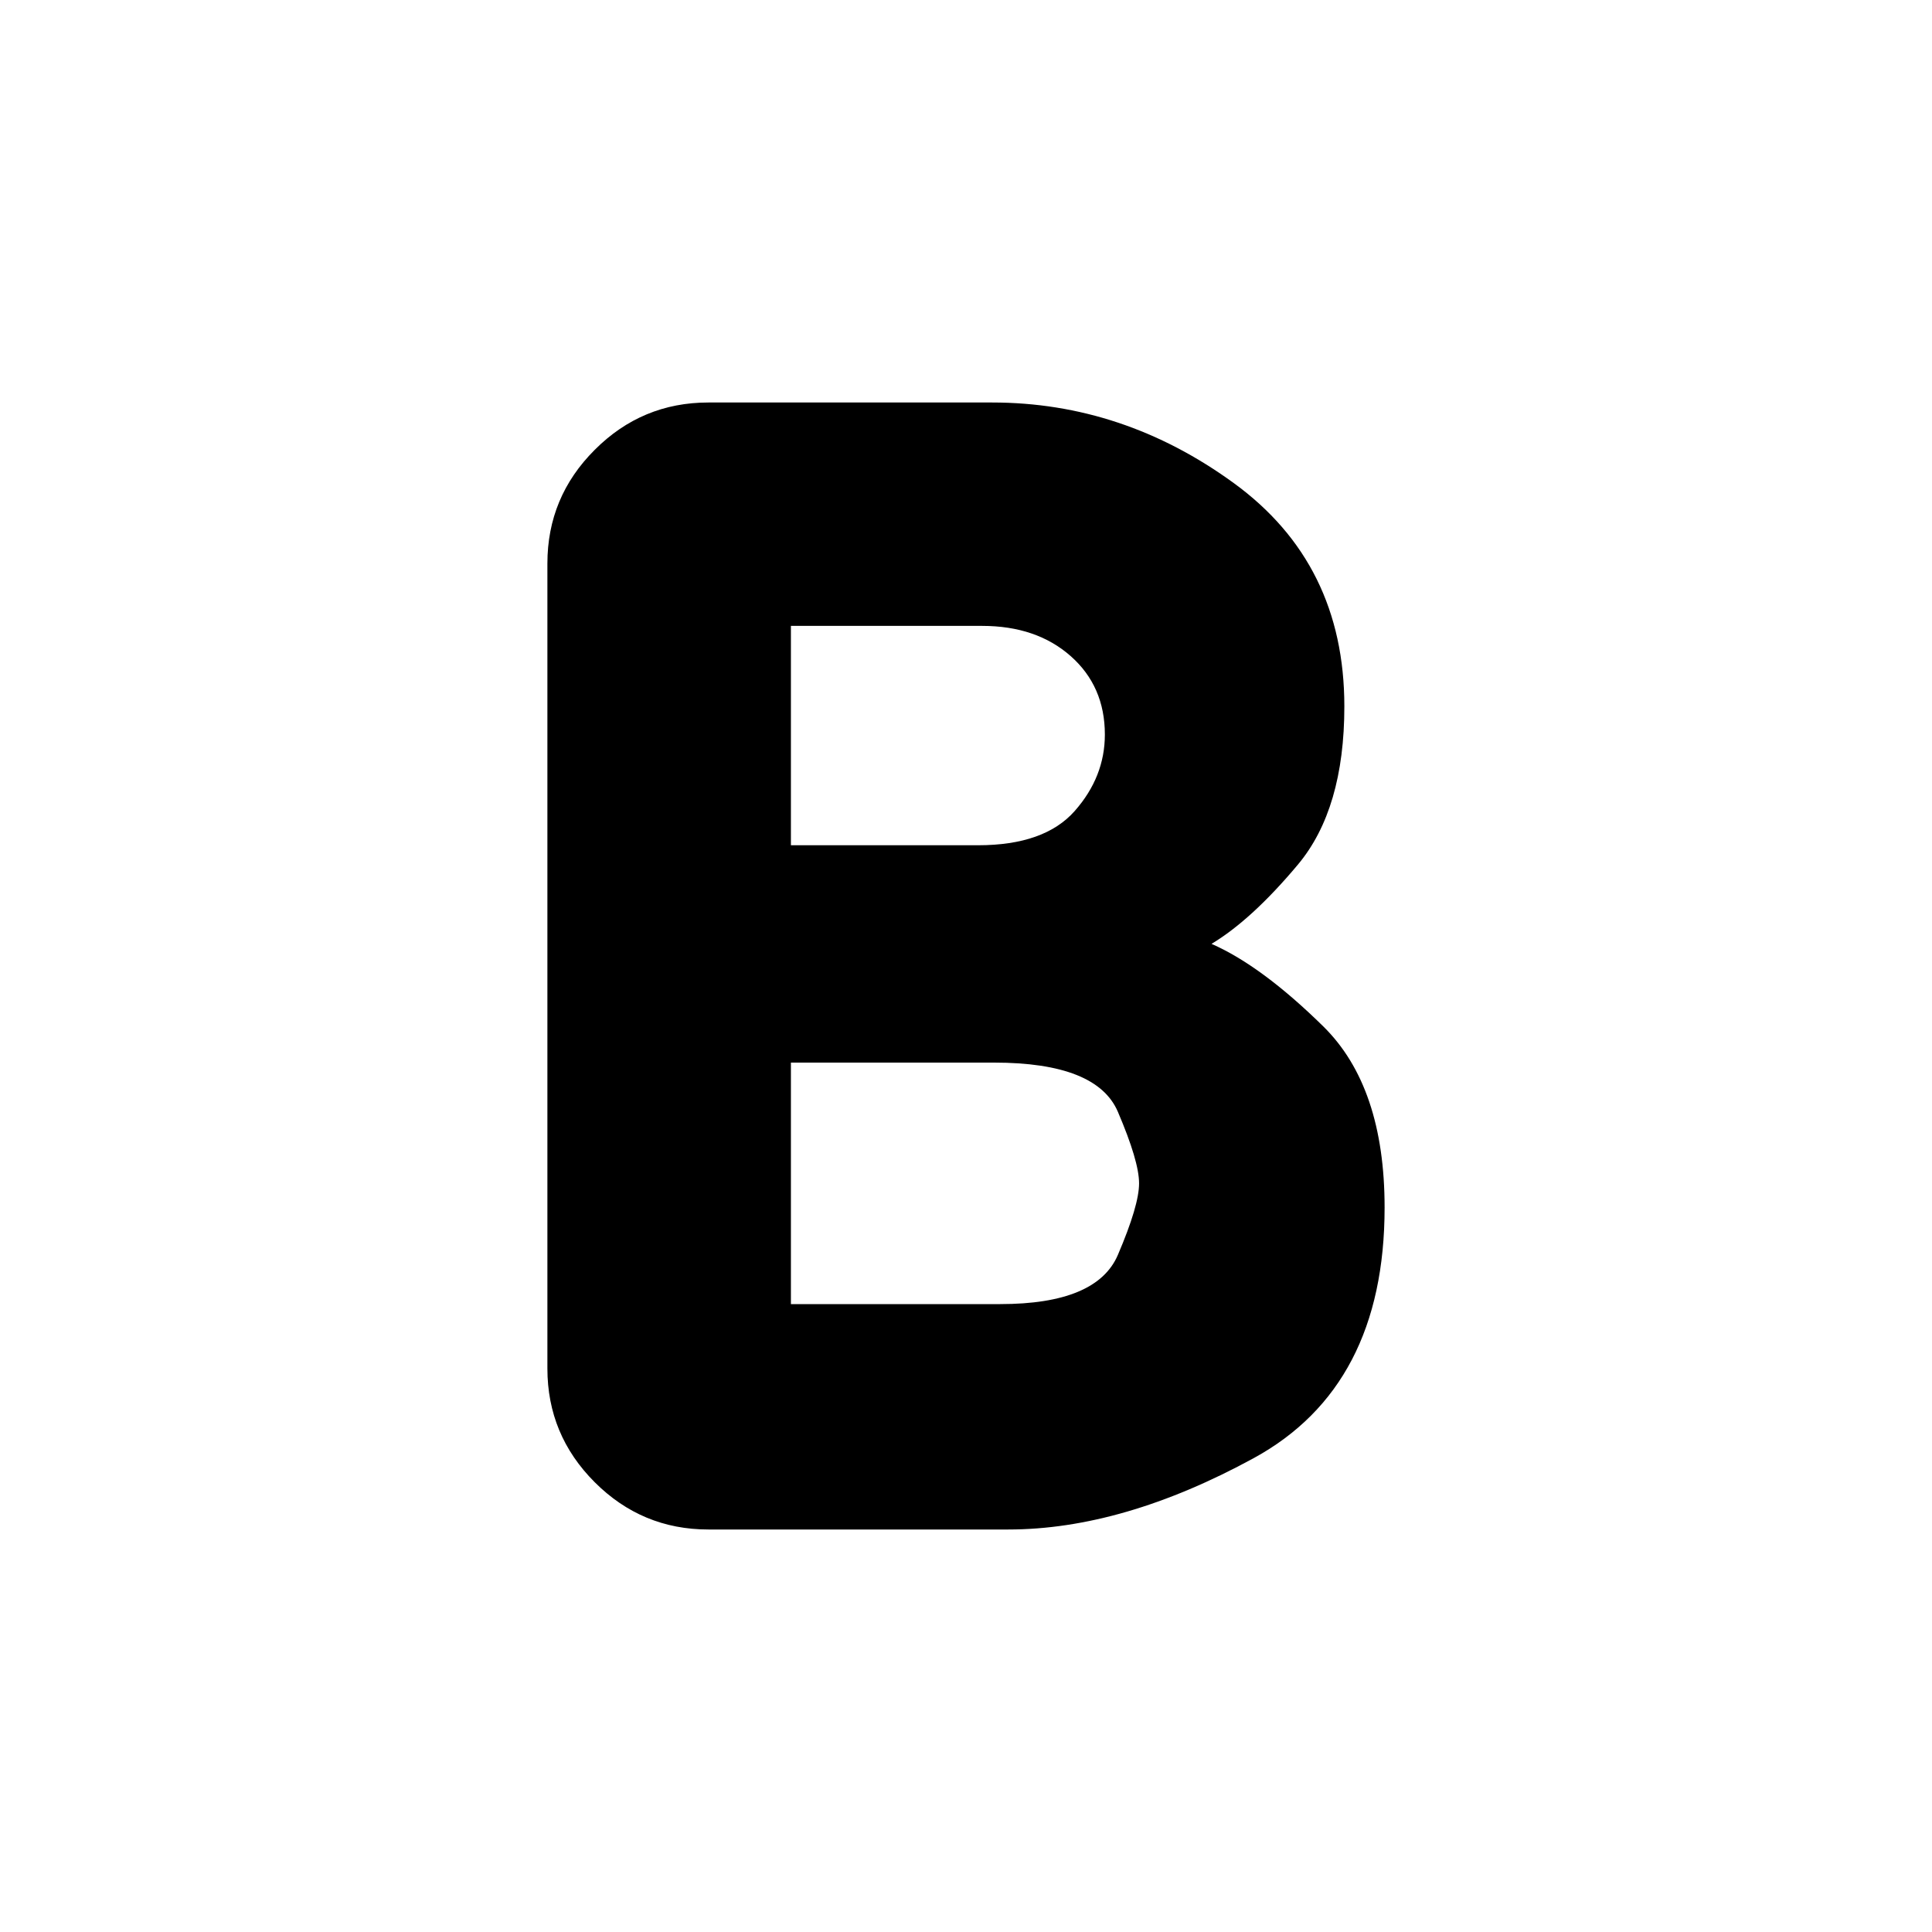
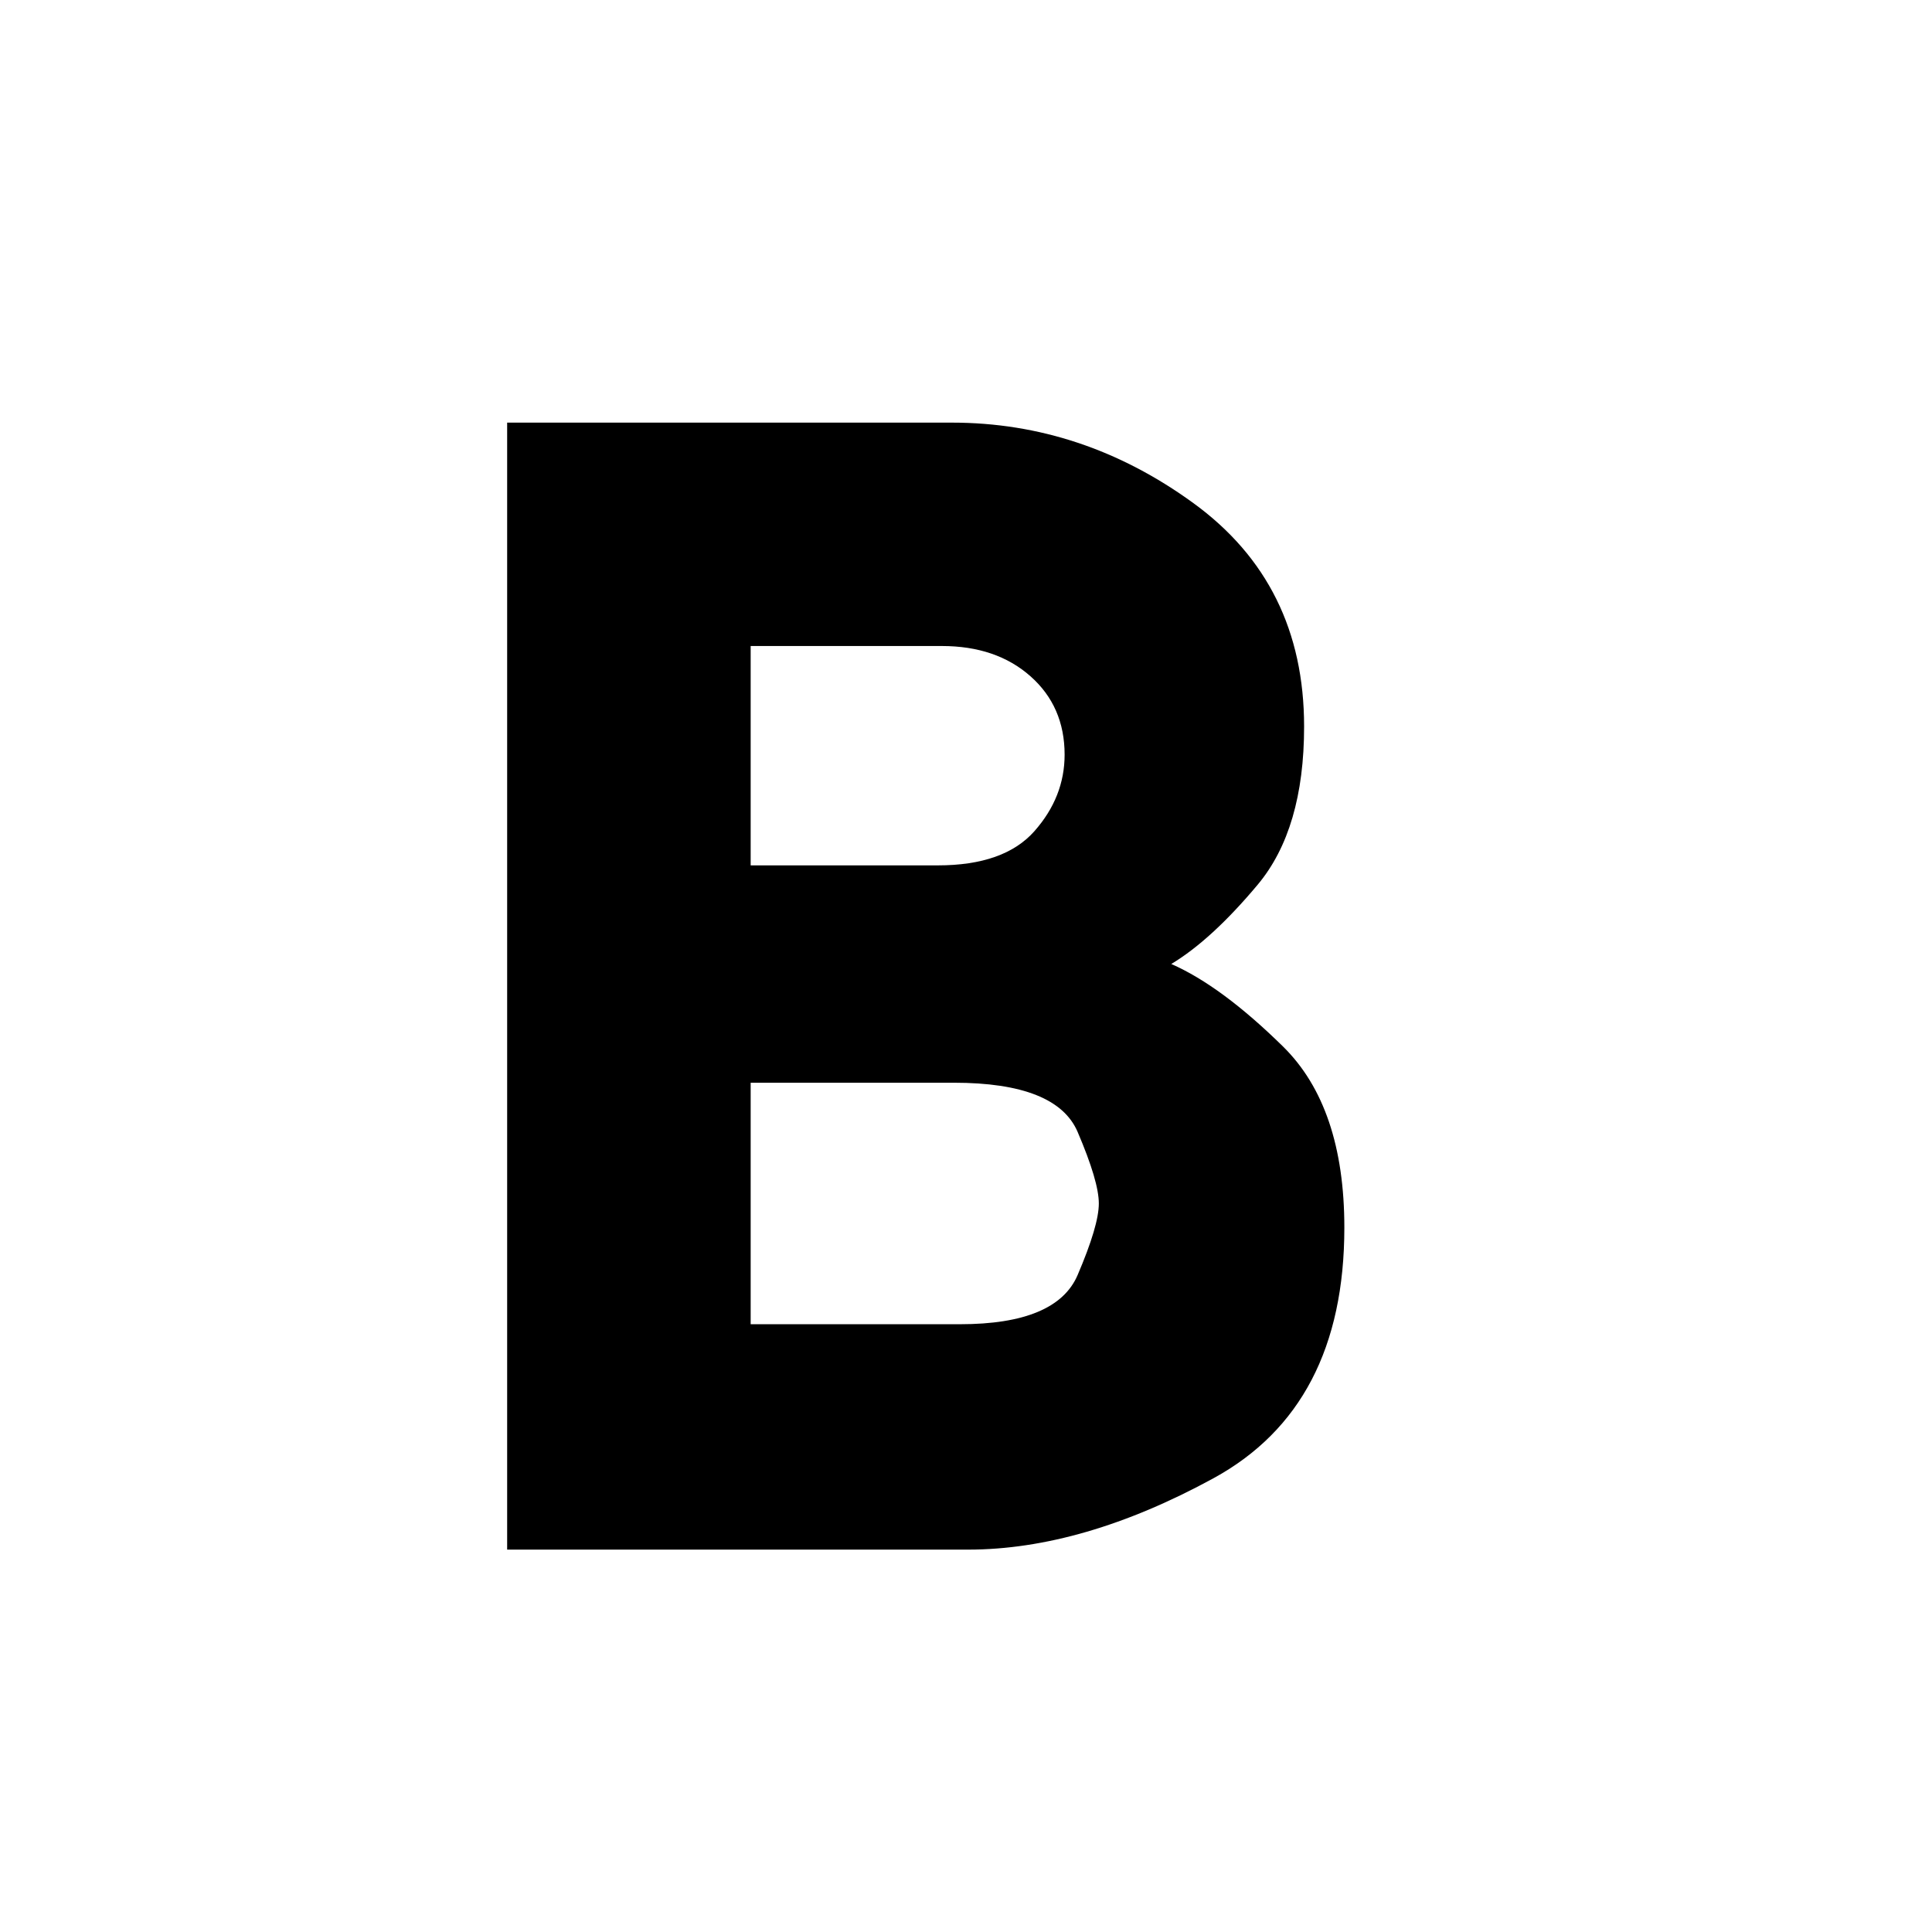
<svg xmlns="http://www.w3.org/2000/svg" width="24" height="24" viewBox="0 0 24 24" fill="none">
-   <path d="M8.8 19C8.25 19 7.779 18.804 7.388 18.413C6.996 18.021 6.8 17.55 6.8 17V7C6.8 6.45 6.996 5.979 7.388 5.588C7.779 5.196 8.25 5 8.8 5H12.325C13.408 5 14.408 5.333 15.325 6C16.242 6.667 16.7 7.592 16.7 8.775C16.7 9.625 16.508 10.279 16.125 10.738C15.742 11.196 15.383 11.525 15.05 11.725C15.467 11.908 15.929 12.25 16.438 12.75C16.946 13.25 17.2 14 17.2 15C17.2 16.483 16.658 17.521 15.575 18.113C14.492 18.704 13.475 19 12.525 19H8.8ZM9.825 16.2H12.425C13.225 16.2 13.713 15.996 13.887 15.588C14.062 15.179 14.15 14.883 14.15 14.7C14.15 14.517 14.062 14.221 13.887 13.812C13.713 13.404 13.2 13.2 12.35 13.2H9.825V16.2ZM9.825 10.5H12.15C12.7 10.5 13.1 10.358 13.35 10.075C13.6 9.792 13.725 9.475 13.725 9.125C13.725 8.725 13.583 8.4 13.3 8.15C13.017 7.9 12.65 7.775 12.2 7.775H9.825V10.5Z" fill="black" />
+   <path d="M6.3 19.25V5.25H11.825C12.908 5.25 13.908 5.583 14.825 6.25C15.742 6.917 16.2 7.842 16.2 9.025C16.2 9.875 16.008 10.529 15.625 10.988C15.242 11.446 14.883 11.775 14.55 11.975C14.967 12.158 15.429 12.5 15.938 13C16.446 13.5 16.7 14.25 16.7 15.25C16.7 16.733 16.158 17.771 15.075 18.363C13.992 18.954 12.975 19.25 12.025 19.25H6.3ZM9.325 16.45H11.925C12.725 16.45 13.213 16.246 13.387 15.838C13.562 15.429 13.65 15.133 13.65 14.95C13.65 14.767 13.562 14.471 13.387 14.062C13.213 13.654 12.7 13.45 11.85 13.45H9.325V16.45ZM9.325 10.75H11.65C12.2 10.75 12.6 10.608 12.85 10.325C13.1 10.042 13.225 9.725 13.225 9.375C13.225 8.975 13.083 8.65 12.8 8.4C12.517 8.15 12.15 8.025 11.7 8.025H9.325V10.75Z" fill="black" />
</svg>
